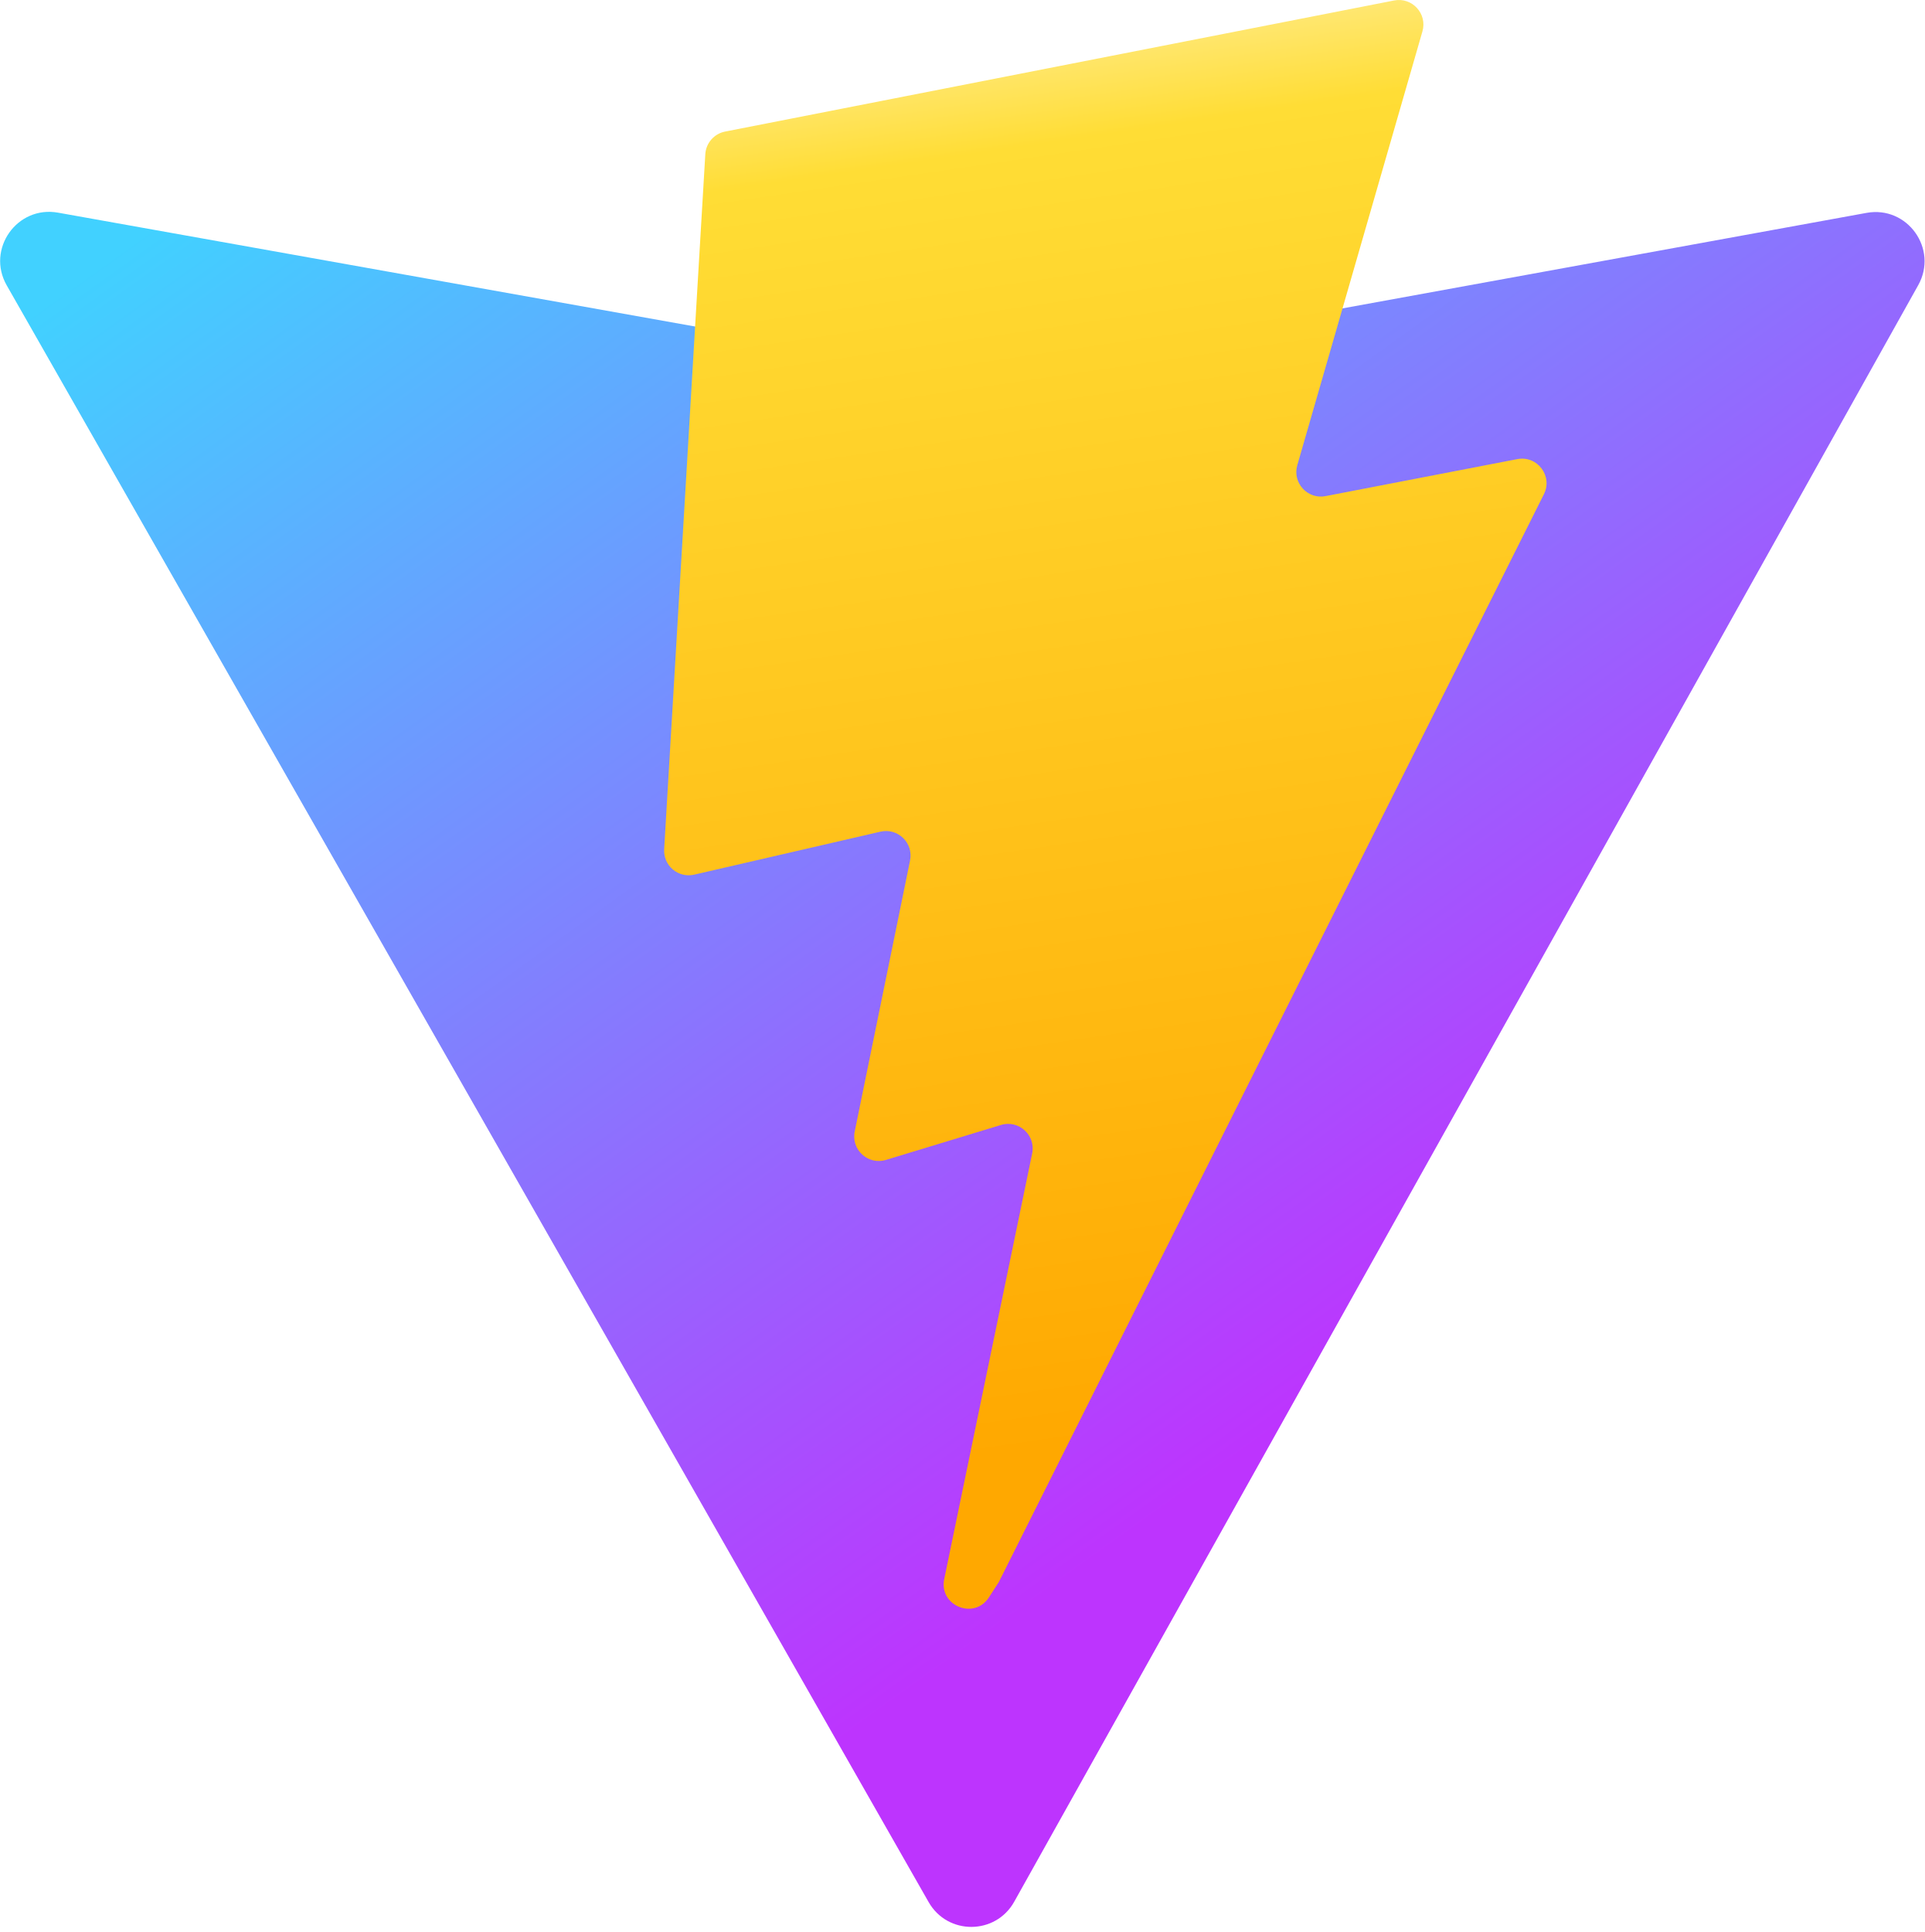
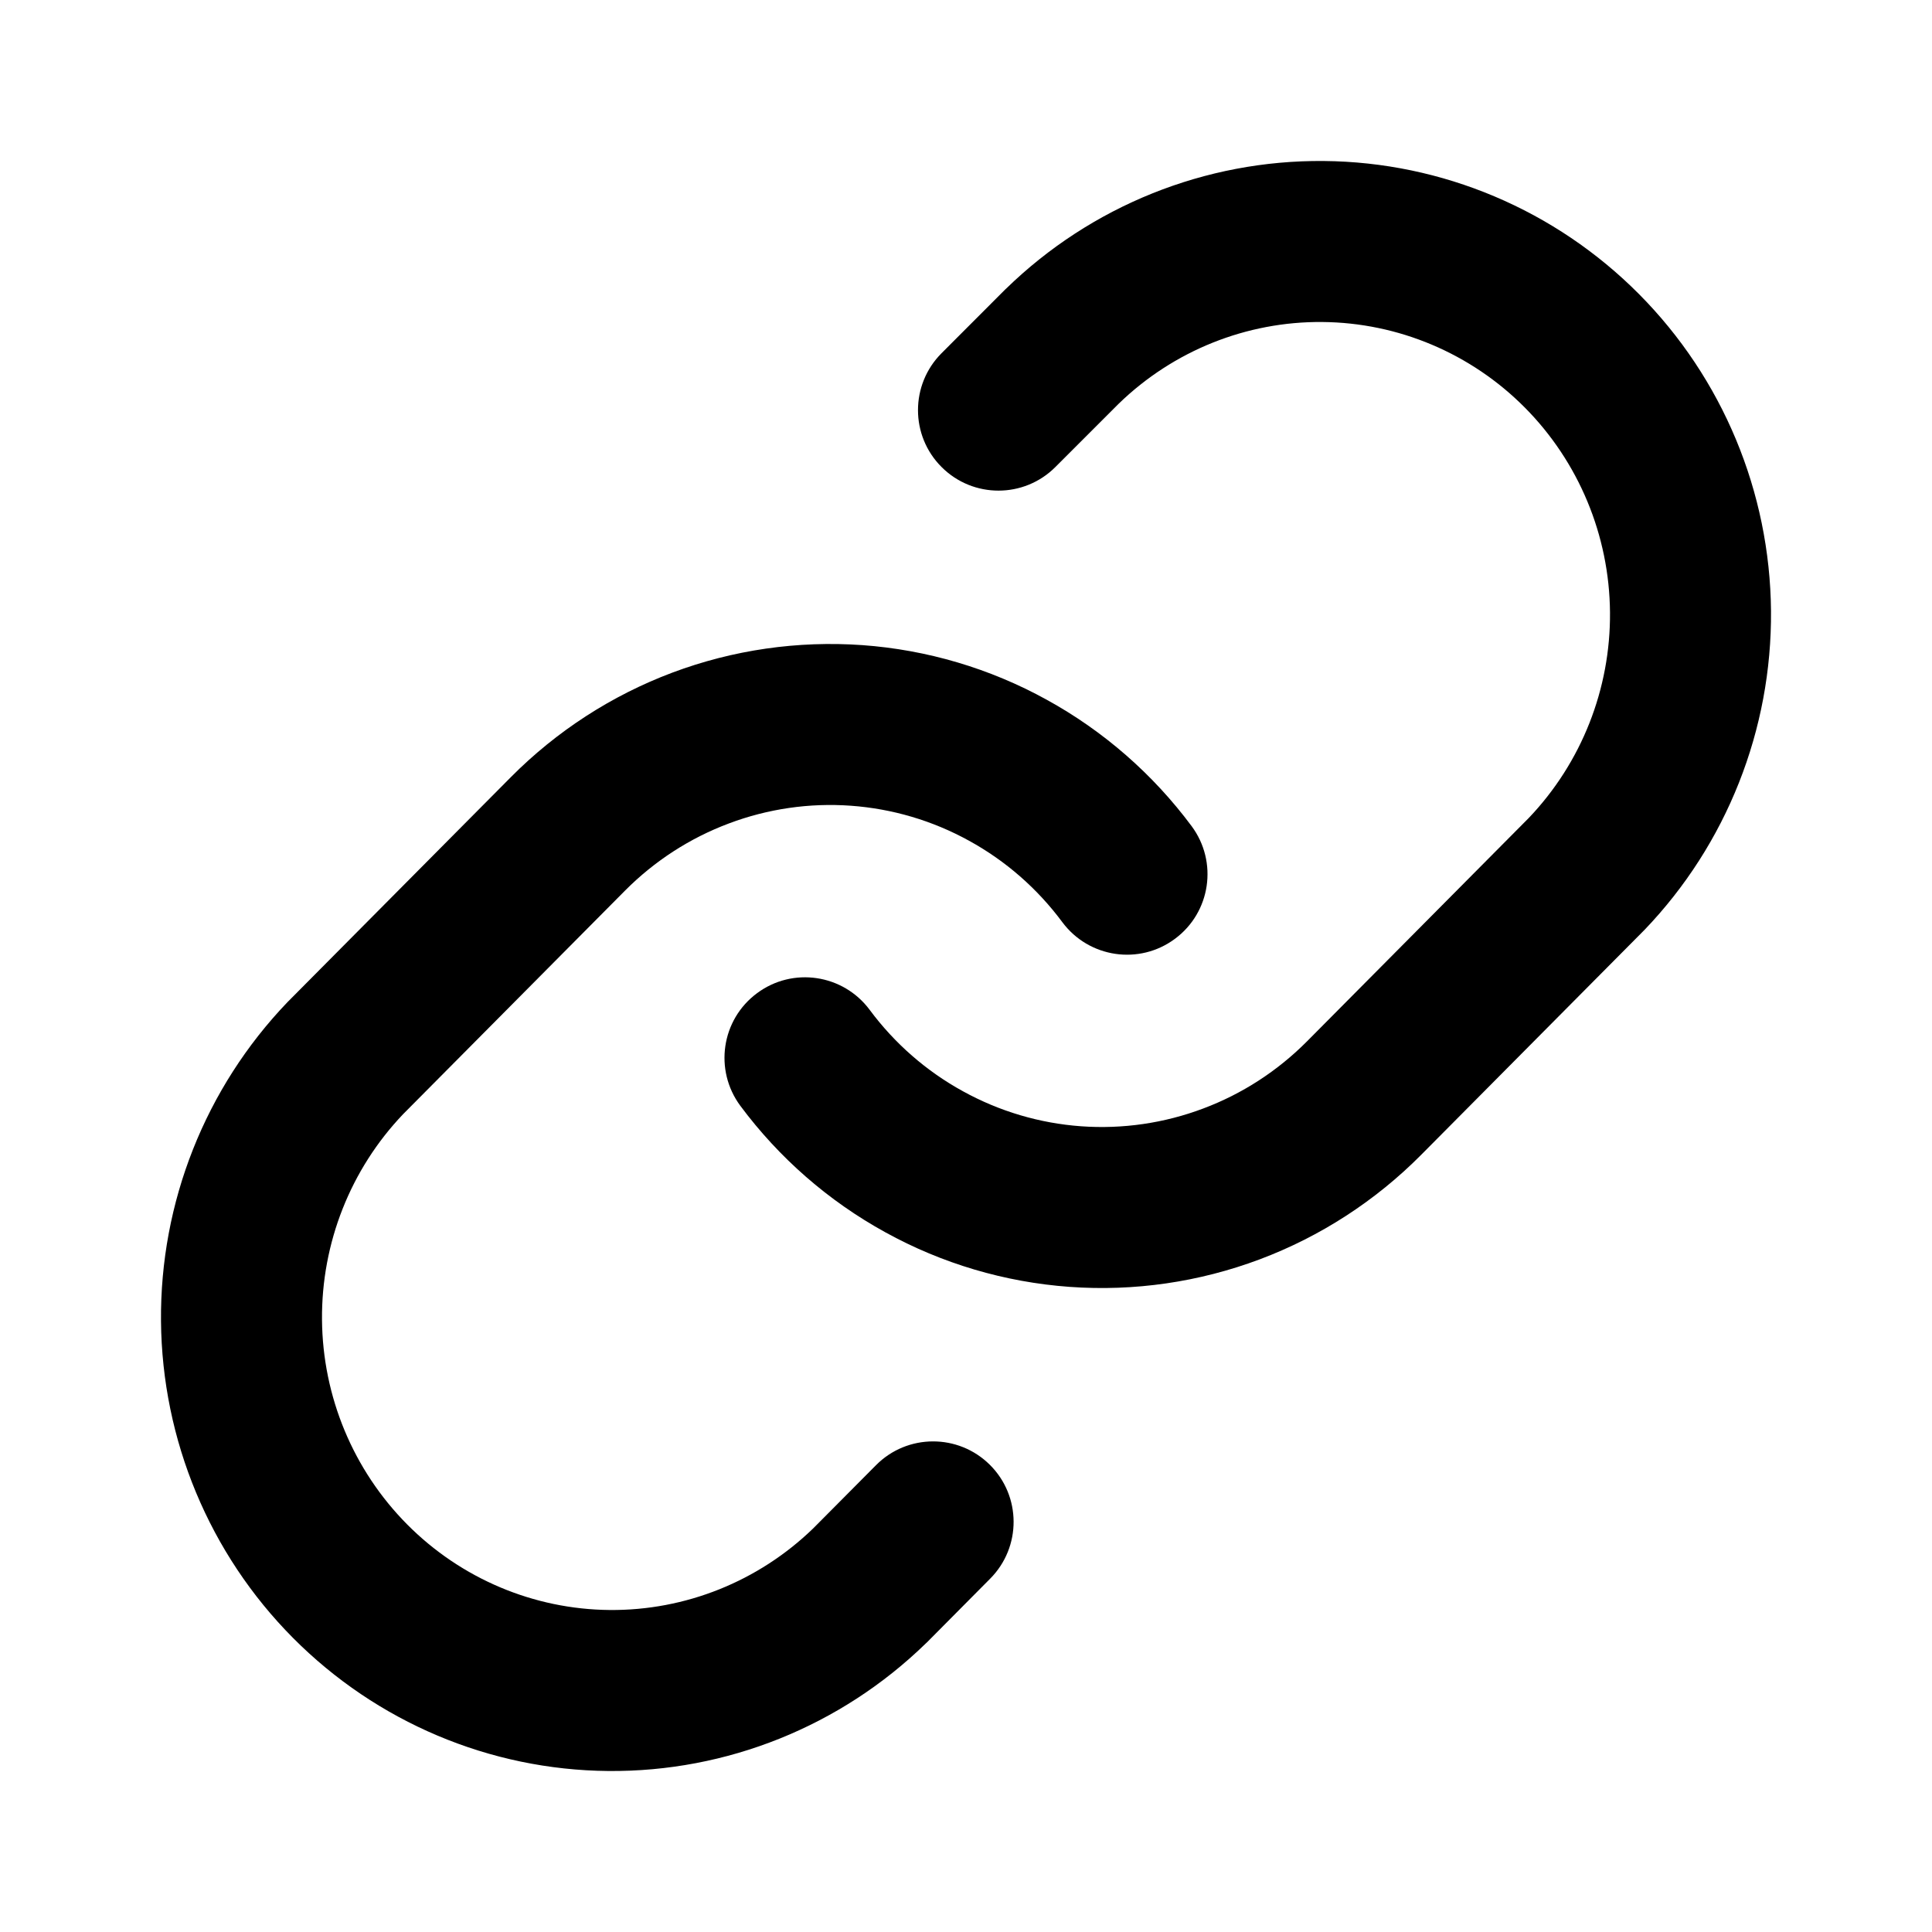
- <svg xmlns="http://www.w3.org/2000/svg" aria-hidden="true" role="img" class="iconify iconify--logos" width="31.88" height="32" preserveAspectRatio="xMidYMid meet" viewBox="0 0 256 257">
-   <defs>
-     <linearGradient id="IconifyId1813088fe1fbc01fb466" x1="-.828%" x2="57.636%" y1="7.652%" y2="78.411%">
-       <stop offset="0%" stop-color="#41D1FF" />
-       <stop offset="100%" stop-color="#BD34FE" />
-     </linearGradient>
-     <linearGradient id="IconifyId1813088fe1fbc01fb467" x1="43.376%" x2="50.316%" y1="2.242%" y2="89.03%">
-       <stop offset="0%" stop-color="#FFEA83" />
-       <stop offset="8.333%" stop-color="#FFDD35" />
-       <stop offset="100%" stop-color="#FFA800" />
-     </linearGradient>
-   </defs>
-   <path fill="url(#IconifyId1813088fe1fbc01fb466)" d="M255.153 37.938L134.897 252.976c-2.483 4.44-8.862 4.466-11.382.048L.875 37.958c-2.746-4.814 1.371-10.646 6.827-9.67l120.385 21.517a6.537 6.537 0 0 0 2.322-.004l117.867-21.483c5.438-.991 9.574 4.796 6.877 9.62Z" />
-   <path fill="url(#IconifyId1813088fe1fbc01fb467)" d="M185.432.063L96.44 17.501a3.268 3.268 0 0 0-2.634 3.014l-5.474 92.456a3.268 3.268 0 0 0 3.997 3.378l24.777-5.718c2.318-.535 4.413 1.507 3.936 3.838l-7.361 36.047c-.495 2.426 1.782 4.5 4.151 3.78l15.304-4.649c2.372-.72 4.652 1.36 4.15 3.788l-11.698 56.621c-.732 3.542 3.979 5.473 5.943 2.437l1.313-2.028l72.516-144.72c1.215-2.423-.88-5.186-3.54-4.672l-25.505 4.922c-2.396.462-4.435-1.77-3.759-4.114l16.646-57.705c.677-2.35-1.37-4.583-3.769-4.113Z" />
+ <svg xmlns="http://www.w3.org/2000/svg" width="800px" height="800px" viewBox="0 0 24 24" fill="none">
+   <path d="M16.444 2C14.972 1.987 13.555 2.557 12.499 3.585L12.488 3.595L11.696 4.388C11.306 4.779 11.306 5.412 11.697 5.802C12.088 6.193 12.721 6.192 13.111 5.801L13.898 5.014C14.578 4.355 15.486 3.992 16.426 4C17.369 4.008 18.273 4.389 18.942 5.063C19.611 5.737 19.992 6.65 20 7.606C20.008 8.559 19.645 9.476 18.991 10.161L16.235 12.937C15.869 13.305 15.429 13.59 14.945 13.771C14.462 13.953 13.945 14.028 13.43 13.991C12.916 13.954 12.415 13.806 11.962 13.556C11.508 13.307 11.113 12.962 10.803 12.544C10.473 12.101 9.847 12.008 9.404 12.338C8.96 12.667 8.868 13.293 9.197 13.737C9.678 14.384 10.292 14.92 10.998 15.308C11.703 15.697 12.484 15.928 13.287 15.986C14.089 16.044 14.895 15.927 15.649 15.644C16.402 15.361 17.086 14.918 17.654 14.346L20.417 11.563L20.429 11.551C21.449 10.487 22.012 9.064 22 7.588C21.987 6.112 21.399 4.699 20.361 3.654C19.322 2.608 17.916 2.013 16.444 2Z" fill="#000000" />
+   <path d="M10.713 8.014C9.911 7.957 9.105 8.073 8.351 8.356C7.598 8.639 6.914 9.082 6.346 9.654L3.583 12.437L3.571 12.449C2.551 13.513 1.987 14.936 2 16.412C2.013 17.887 2.601 19.301 3.639 20.346C4.678 21.392 6.084 21.987 7.556 22C9.028 22.013 10.445 21.443 11.501 20.415L11.514 20.403L12.301 19.61C12.69 19.218 12.688 18.585 12.296 18.196C11.904 17.807 11.271 17.809 10.882 18.201L10.101 18.987C9.421 19.645 8.514 20.008 7.574 20C6.631 19.992 5.727 19.611 5.058 18.937C4.389 18.263 4.008 17.35 4 16.394C3.992 15.441 4.355 14.524 5.009 13.839L7.765 11.063C8.131 10.695 8.571 10.41 9.055 10.229C9.538 10.047 10.055 9.972 10.569 10.009C11.084 10.046 11.585 10.194 12.038 10.444C12.492 10.693 12.887 11.038 13.197 11.456C13.527 11.899 14.153 11.992 14.596 11.662C15.04 11.333 15.132 10.707 14.803 10.263C14.322 9.616 13.708 9.08 13.002 8.692C12.297 8.303 11.516 8.072 10.713 8.014Z" fill="#000000" />
</svg>
